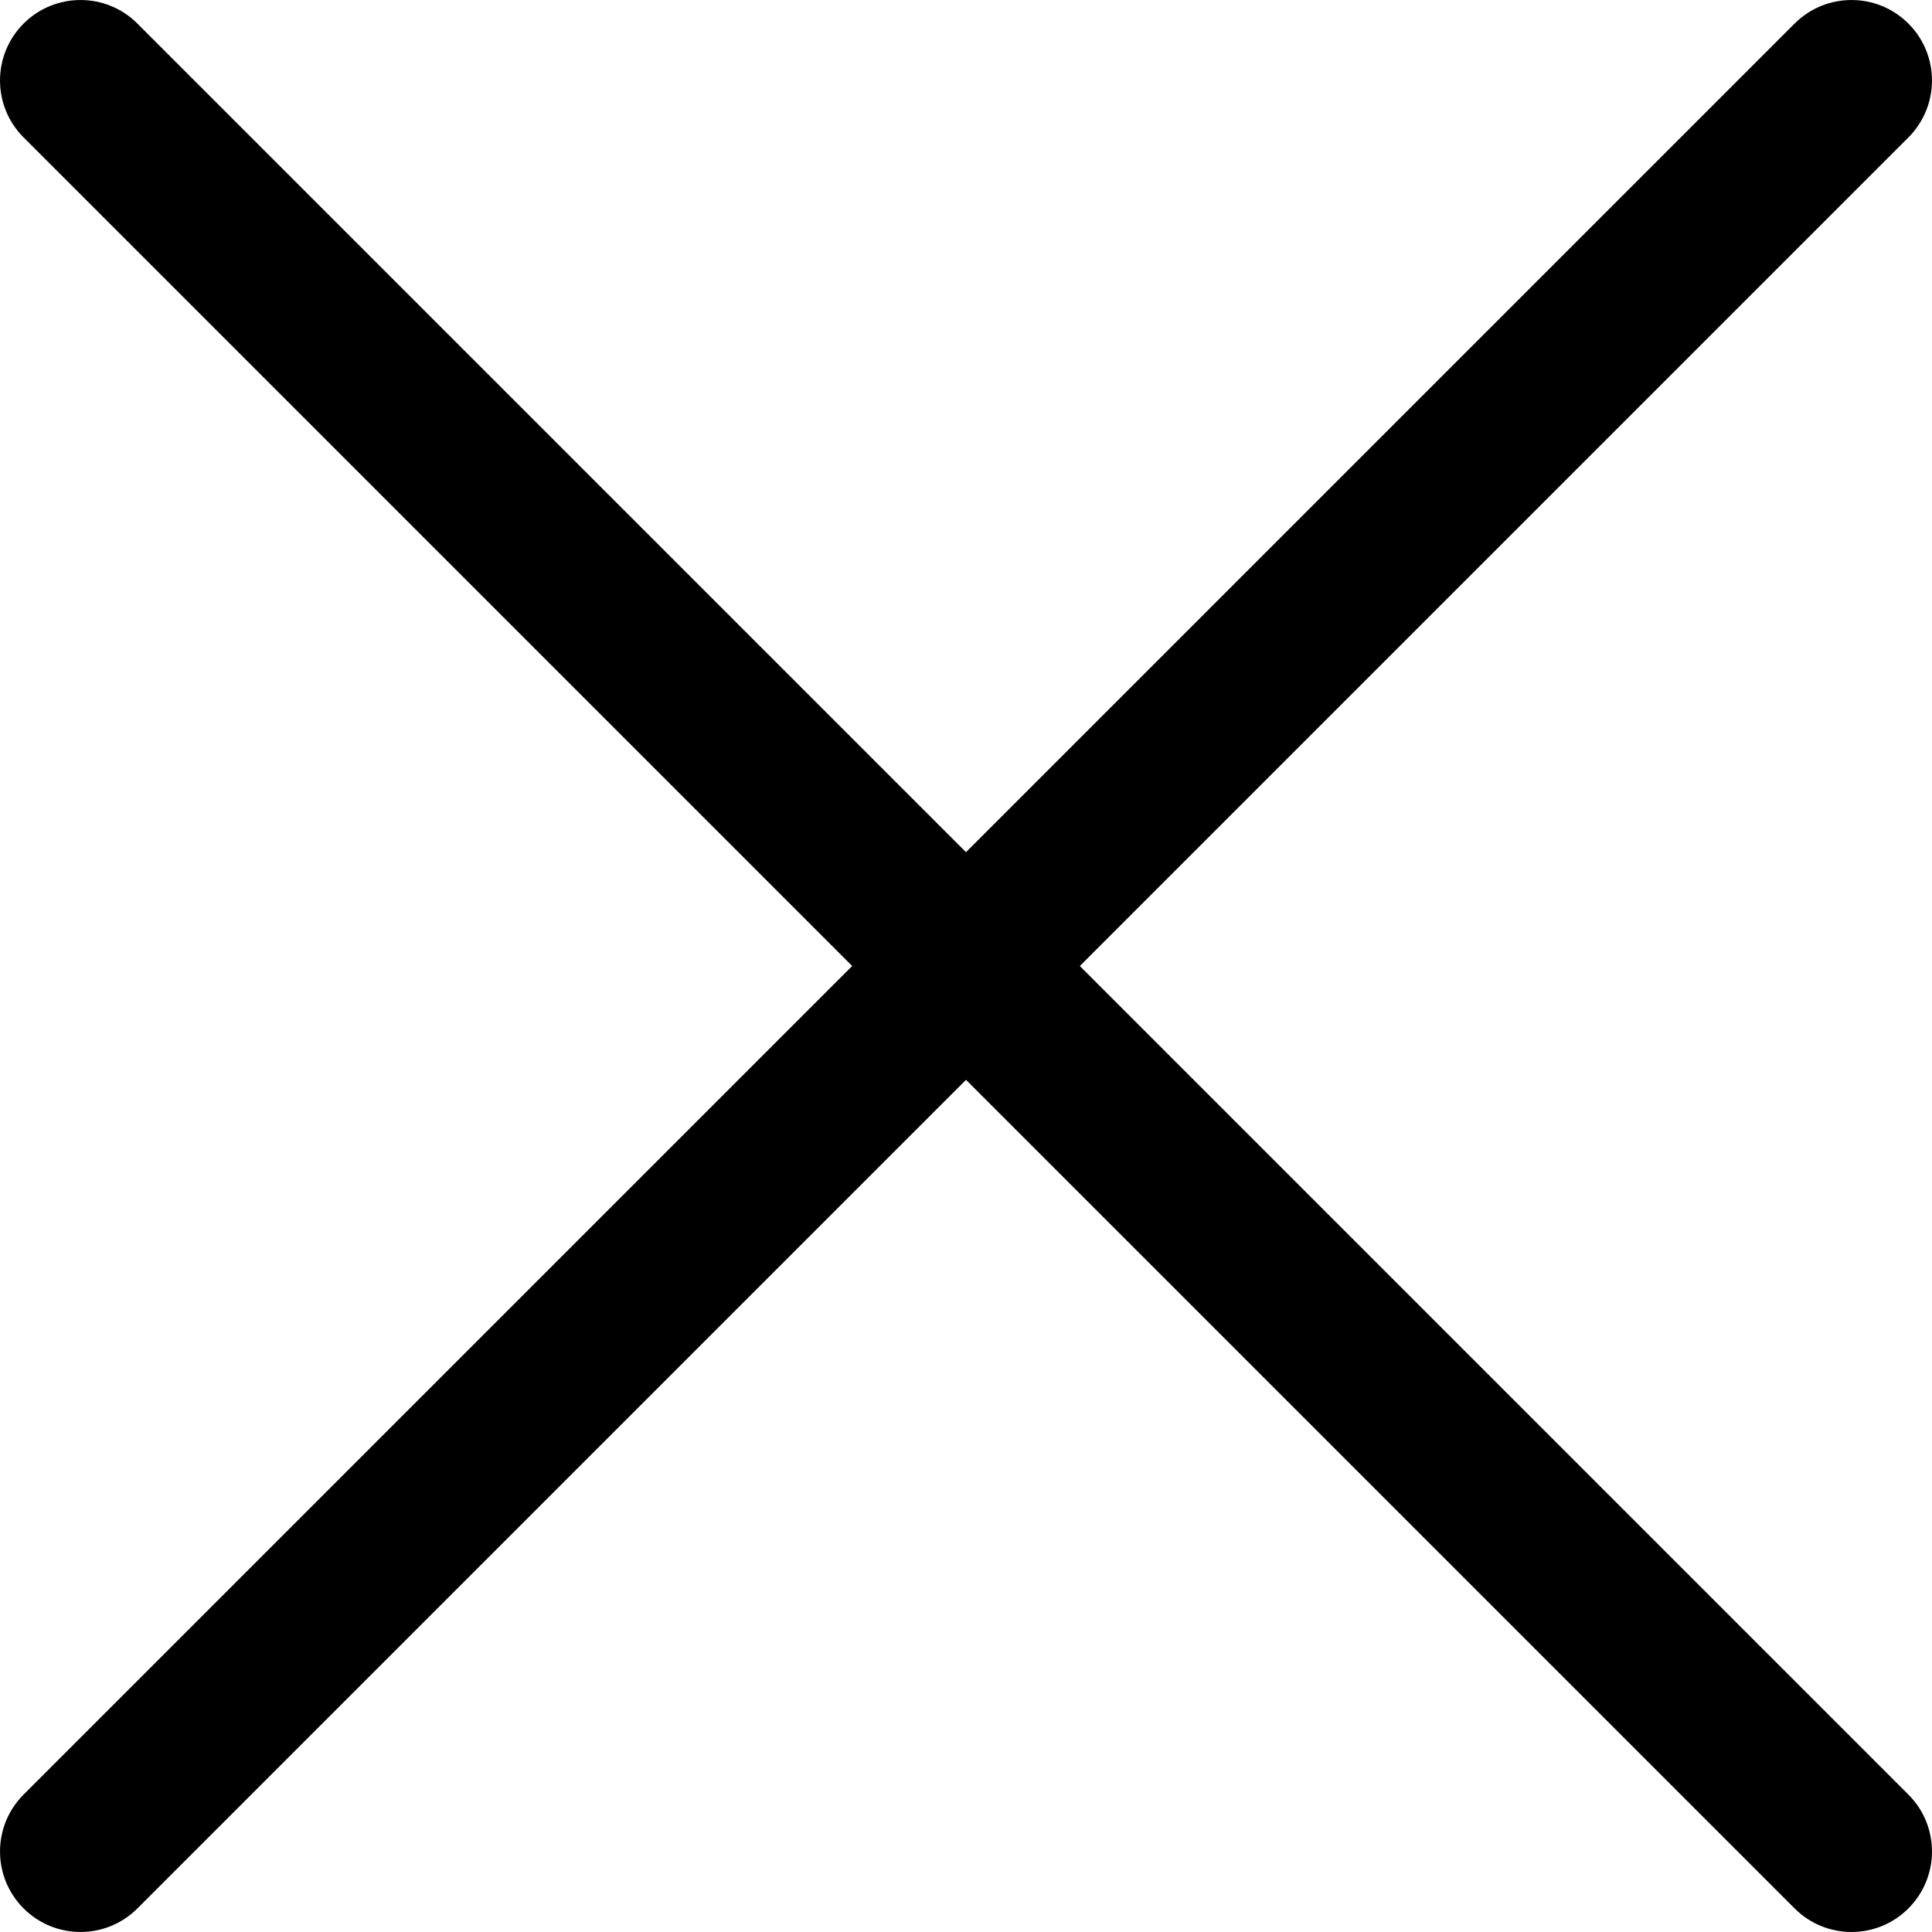
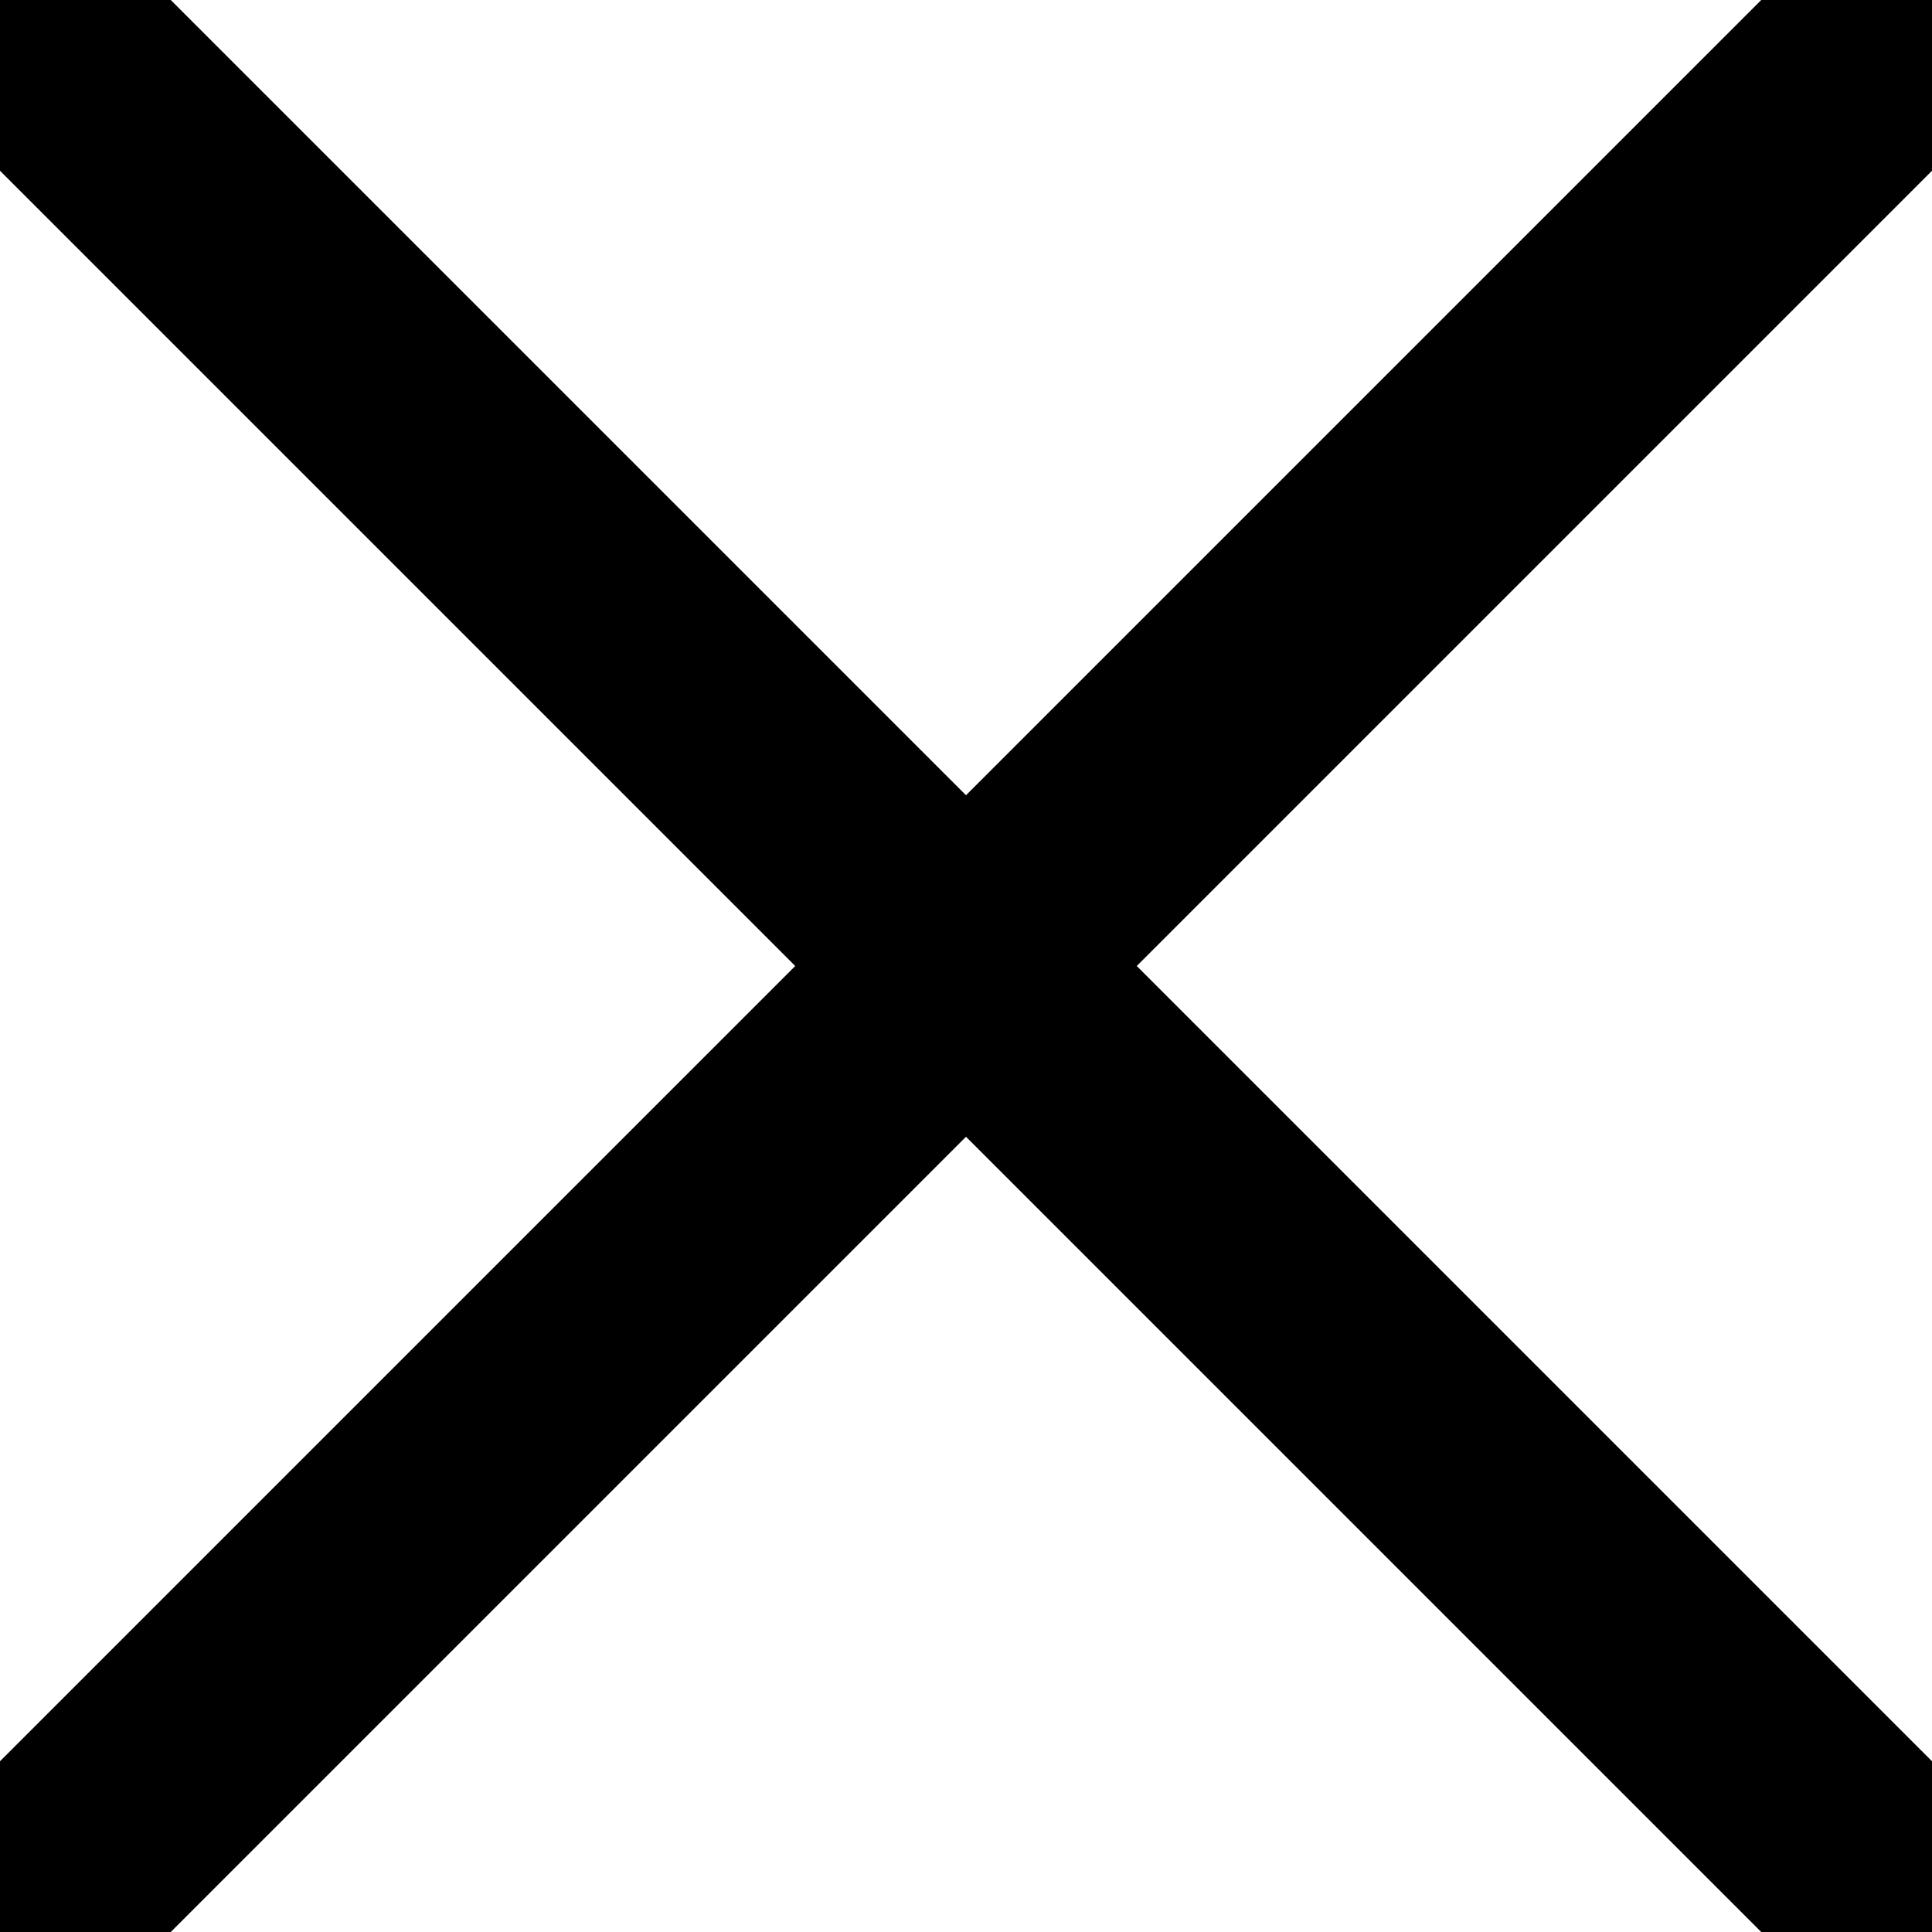
- <svg xmlns="http://www.w3.org/2000/svg" id="Outline" viewBox="0 0 24 24" width="512" height="512">
+ <svg xmlns="http://www.w3.org/2000/svg" viewBox="0 0 24 24" fill="currentColor" stroke="currentColor">
  <path d="M23.707.293h0a1,1,0,0,0-1.414,0L12,10.586,1.707.293a1,1,0,0,0-1.414,0h0a1,1,0,0,0,0,1.414L10.586,12,.293,22.293a1,1,0,0,0,0,1.414h0a1,1,0,0,0,1.414,0L12,13.414,22.293,23.707a1,1,0,0,0,1.414,0h0a1,1,0,0,0,0-1.414L13.414,12,23.707,1.707A1,1,0,0,0,23.707.293Z" />
</svg>
